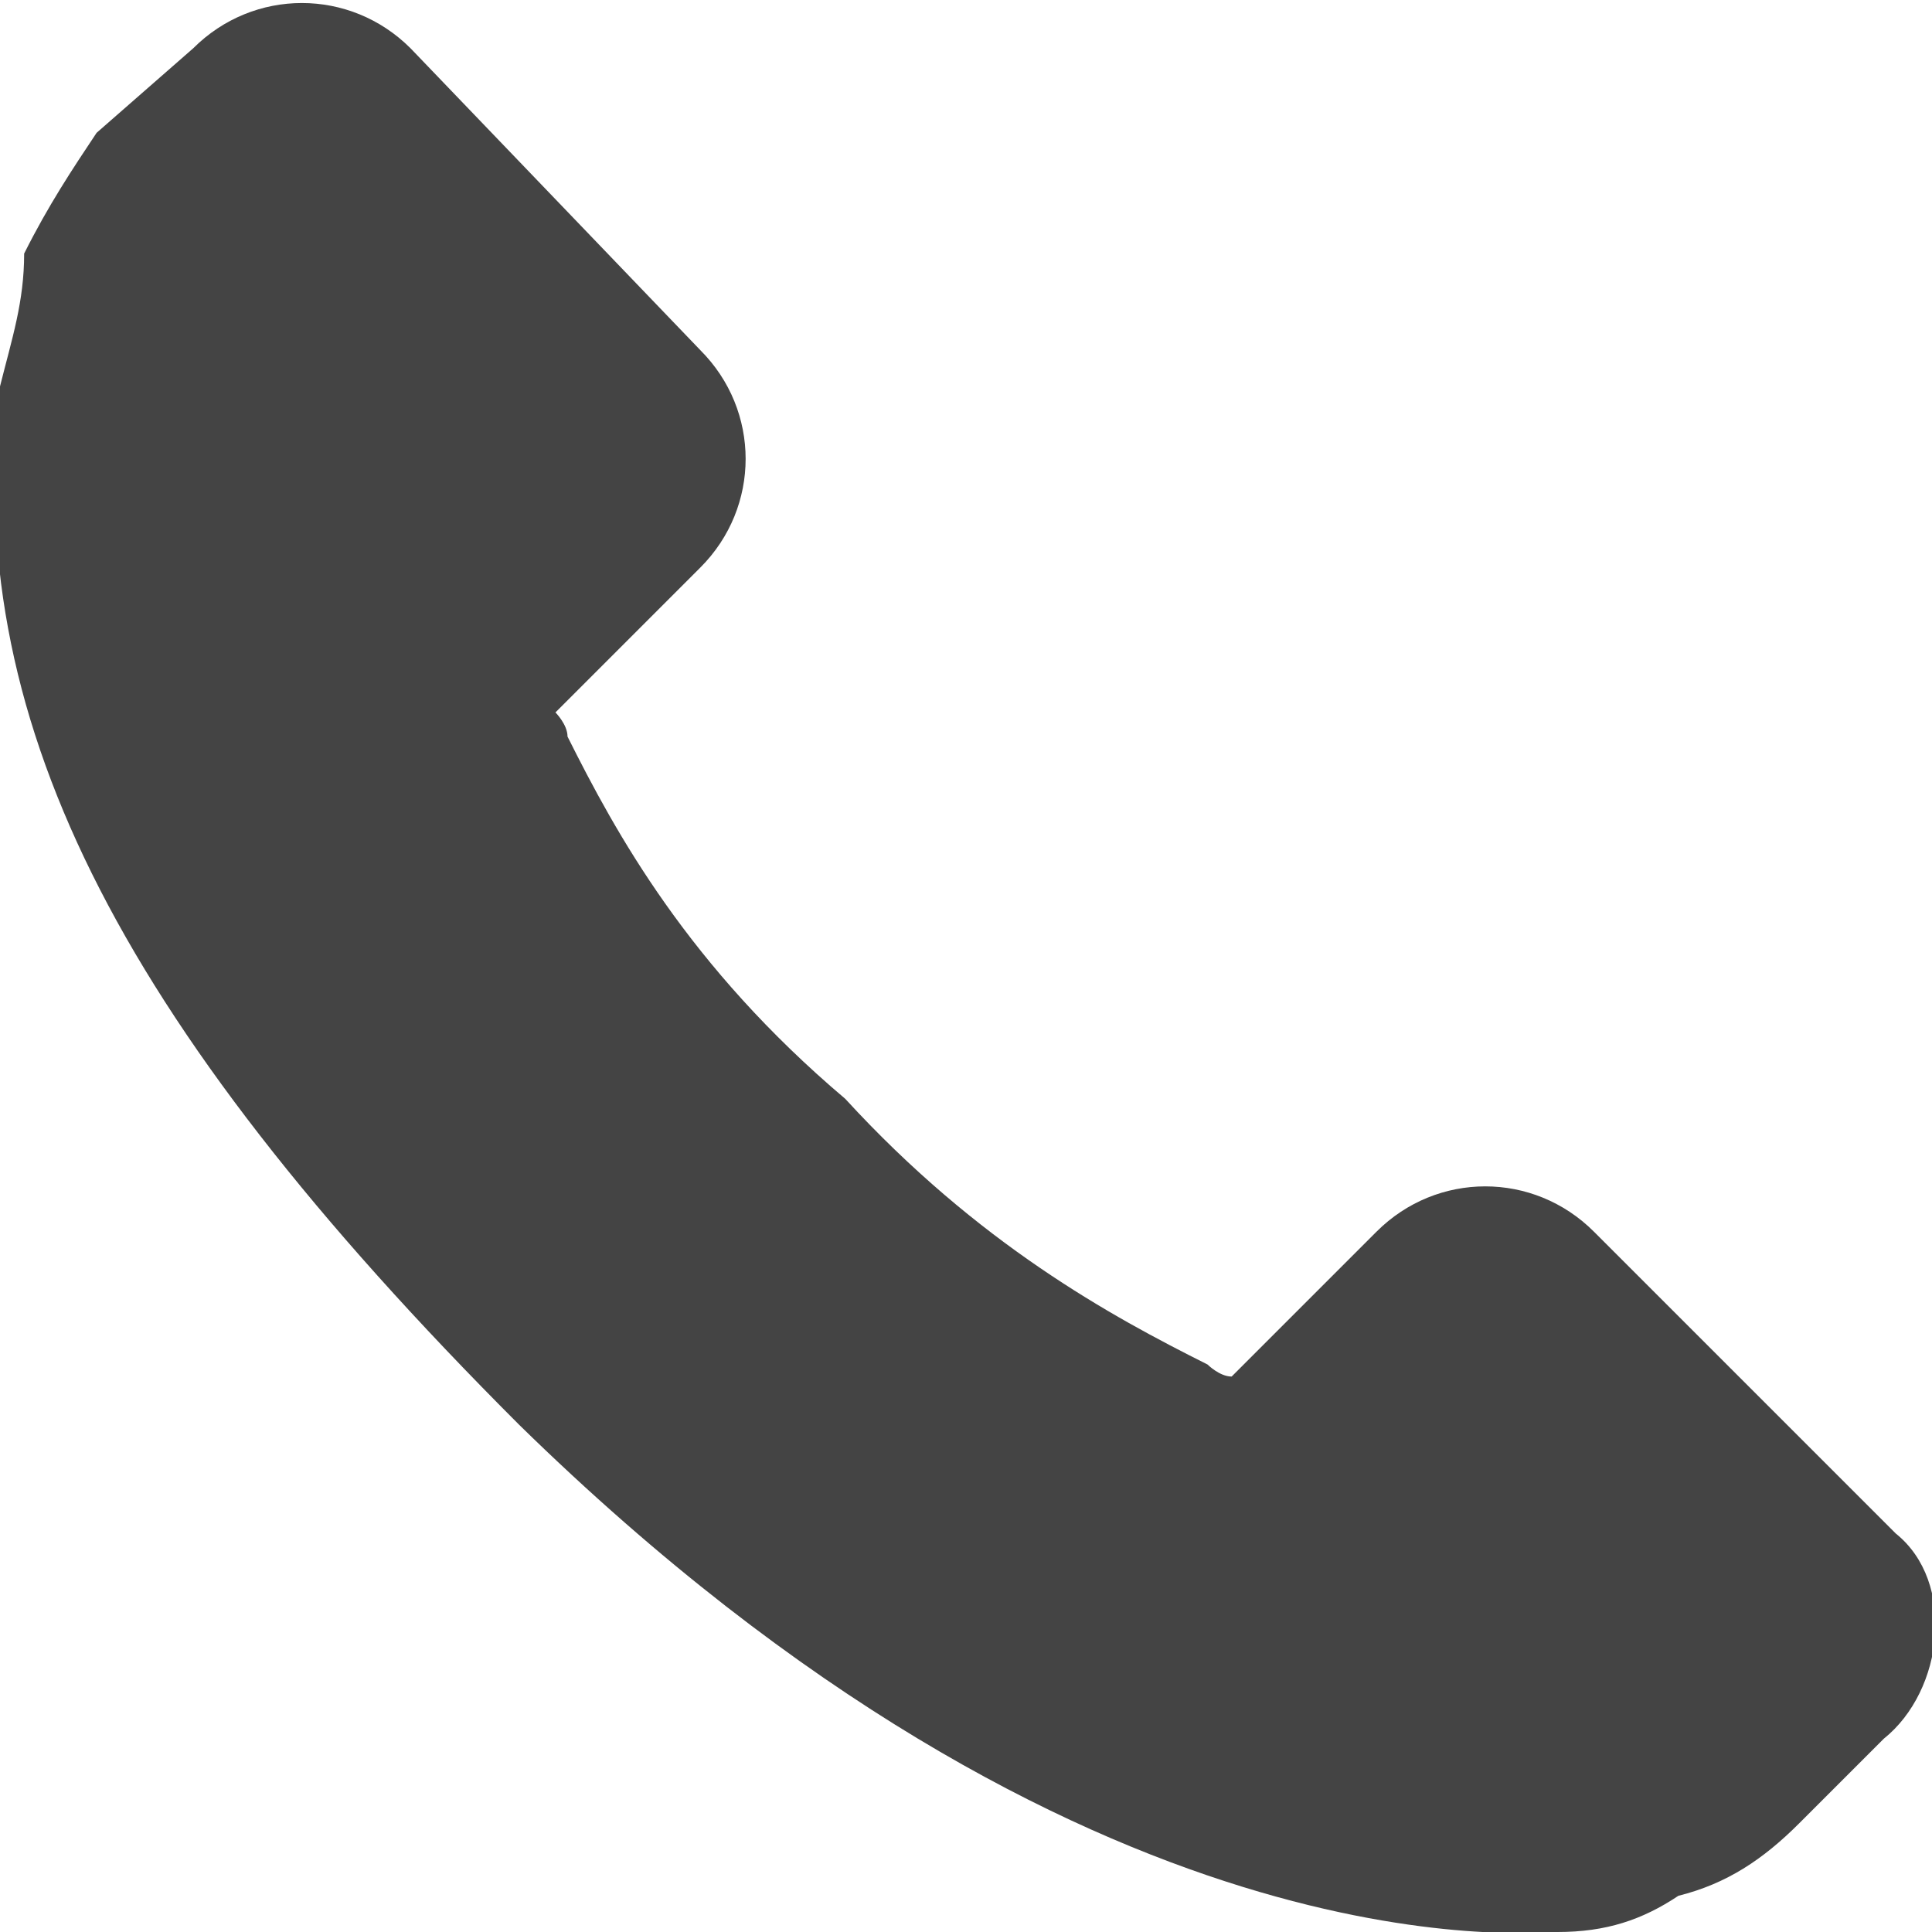
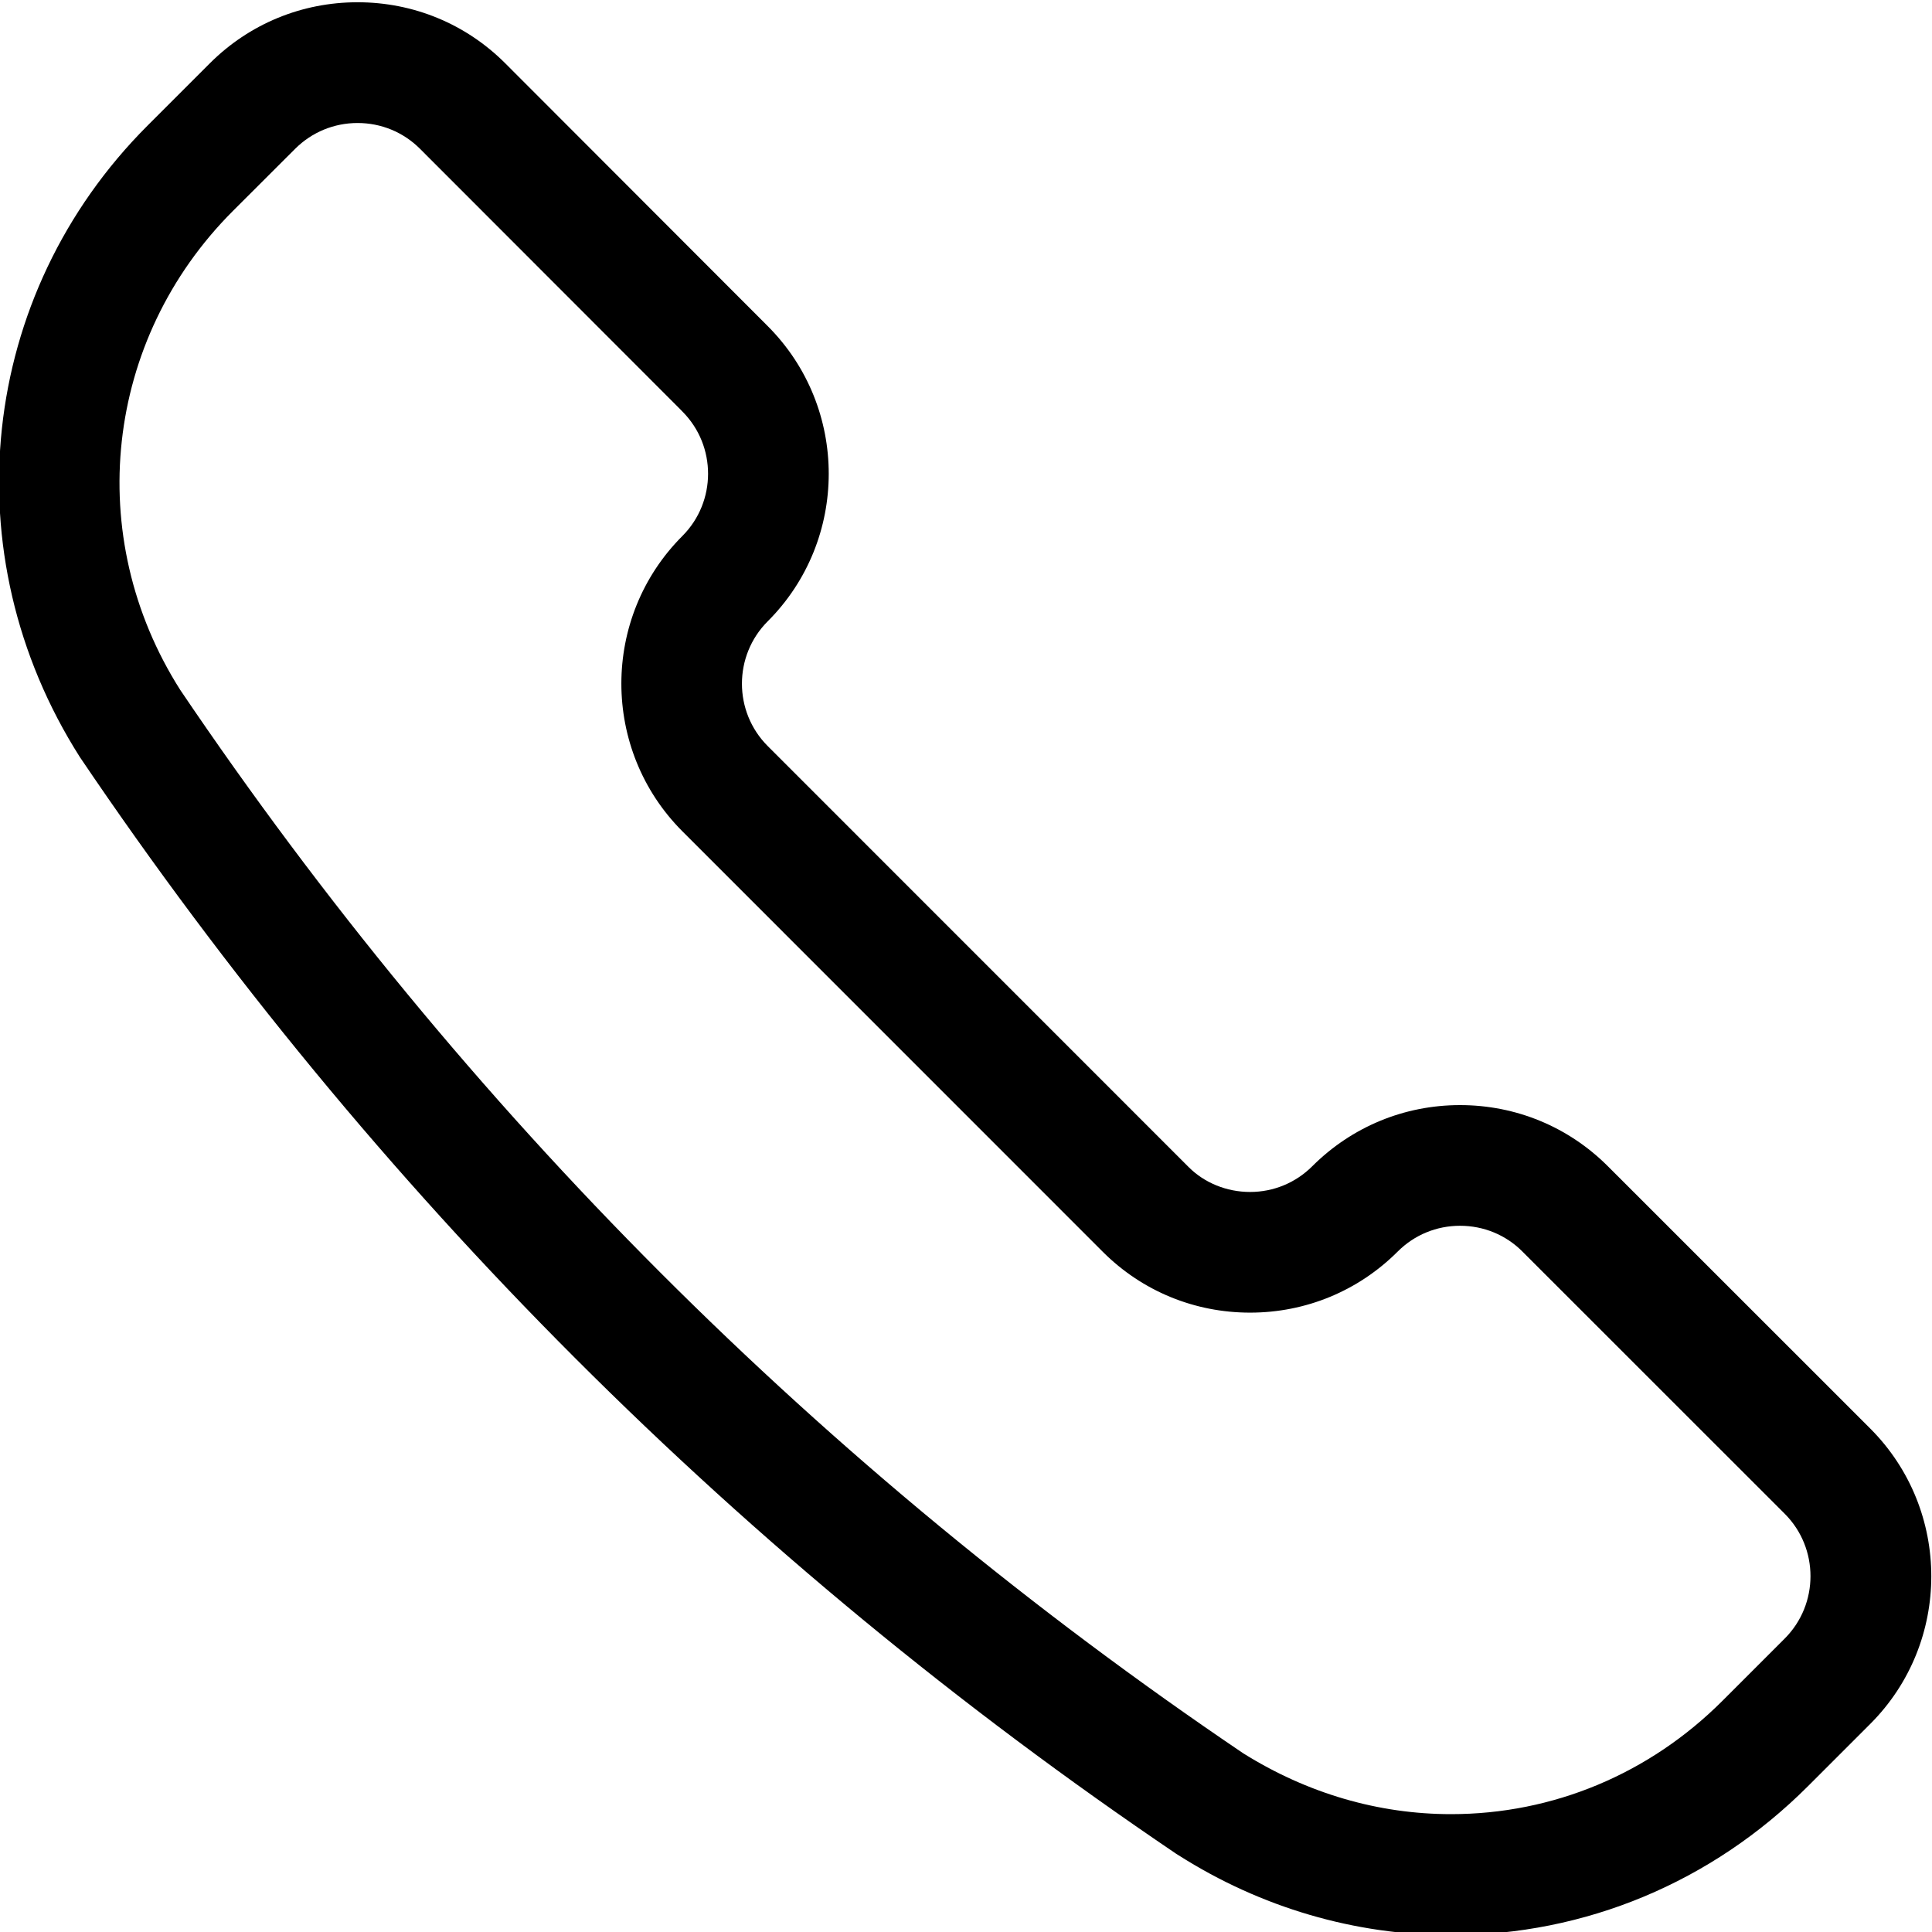
- <svg xmlns="http://www.w3.org/2000/svg" viewBox="0 0 16 16">
-   <path fill="#444" d="M15.7 12.7l-2.5-2.5c-.5-.5-1.3-.5-1.8 0l-1.2 1.2c-.1 0-.2-.1-.2-.1-.8-.4-1.9-1-3-2.2-1.3-1.1-1.9-2.2-2.3-3 0-.1-.1-.2-.1-.2l1.2-1.2c.5-.5.5-1.3 0-1.8L3.4.4c-.5-.5-1.3-.5-1.8 0l-.8.7c-.2.3-.4.6-.6 1 0 .4-.1.7-.2 1.1-.3 2.7.9 5.2 4.3 8.6C9 16.4 12.7 16 12.9 16c.4 0 .7-.1 1-.3.4-.1.7-.3 1-.6l.7-.7c.5-.4.6-1.3.1-1.7z" />
+ <svg xmlns="http://www.w3.org/2000/svg" version="1.1" id="Layer_1" x="0px" y="0px" viewBox="0 0 24 24" style="enable-background:new 0 0 24 24;" xml:space="preserve">
+   <g>
+     <path d="M18.023,24.039c-1.193,0-2.362-0.343-3.382-0.992c-0.003-0.002-0.026-0.017-0.029-0.018   C9.219,19.383,4.637,14.8,0.993,9.406C-0.613,6.882-0.266,3.659,1.833,1.56l0.774-0.774c0.49-0.489,1.141-0.758,1.835-0.758   c0.694,0,1.345,0.269,1.834,0.758c0,0,3.262,3.266,3.262,3.266c1.01,1.012,1.009,2.657-0.002,3.667   C9.11,8.146,9.11,8.841,9.537,9.268c0,0,5.228,5.229,5.232,5.233c0.193,0.192,0.468,0.306,0.76,0.306   c0.292,0,0.567-0.114,0.773-0.32c0.49-0.489,1.141-0.759,1.835-0.759s1.345,0.269,1.835,0.758l3.261,3.26   c1.011,1.012,1.011,2.658,0,3.669l-0.774,0.774C21.266,23.382,19.69,24.039,18.023,24.039z M15.442,21.779   c0.798,0.5,1.683,0.757,2.583,0.757c1.267,0,2.464-0.5,3.372-1.408l0.774-0.774c0.426-0.427,0.426-1.122,0-1.549l-3.26-3.259   c-0.206-0.206-0.481-0.319-0.774-0.319s-0.568,0.114-0.774,0.32c-0.489,0.489-1.141,0.759-1.834,0.759   c-0.689,0-1.337-0.266-1.824-0.75l-5.228-5.229c-1.011-1.012-1.011-2.658,0-3.669C8.901,6.233,8.903,5.54,8.478,5.113   C8.473,5.108,8.456,5.09,8.451,5.085L5.215,1.846C5.009,1.641,4.734,1.528,4.442,1.528c-0.293,0-0.568,0.114-0.775,0.32   L2.893,2.621C1.296,4.218,1.027,6.666,2.24,8.572C5.77,13.797,10.213,18.243,15.442,21.779L15.442,21.779z" />
+   </g>
</svg>
